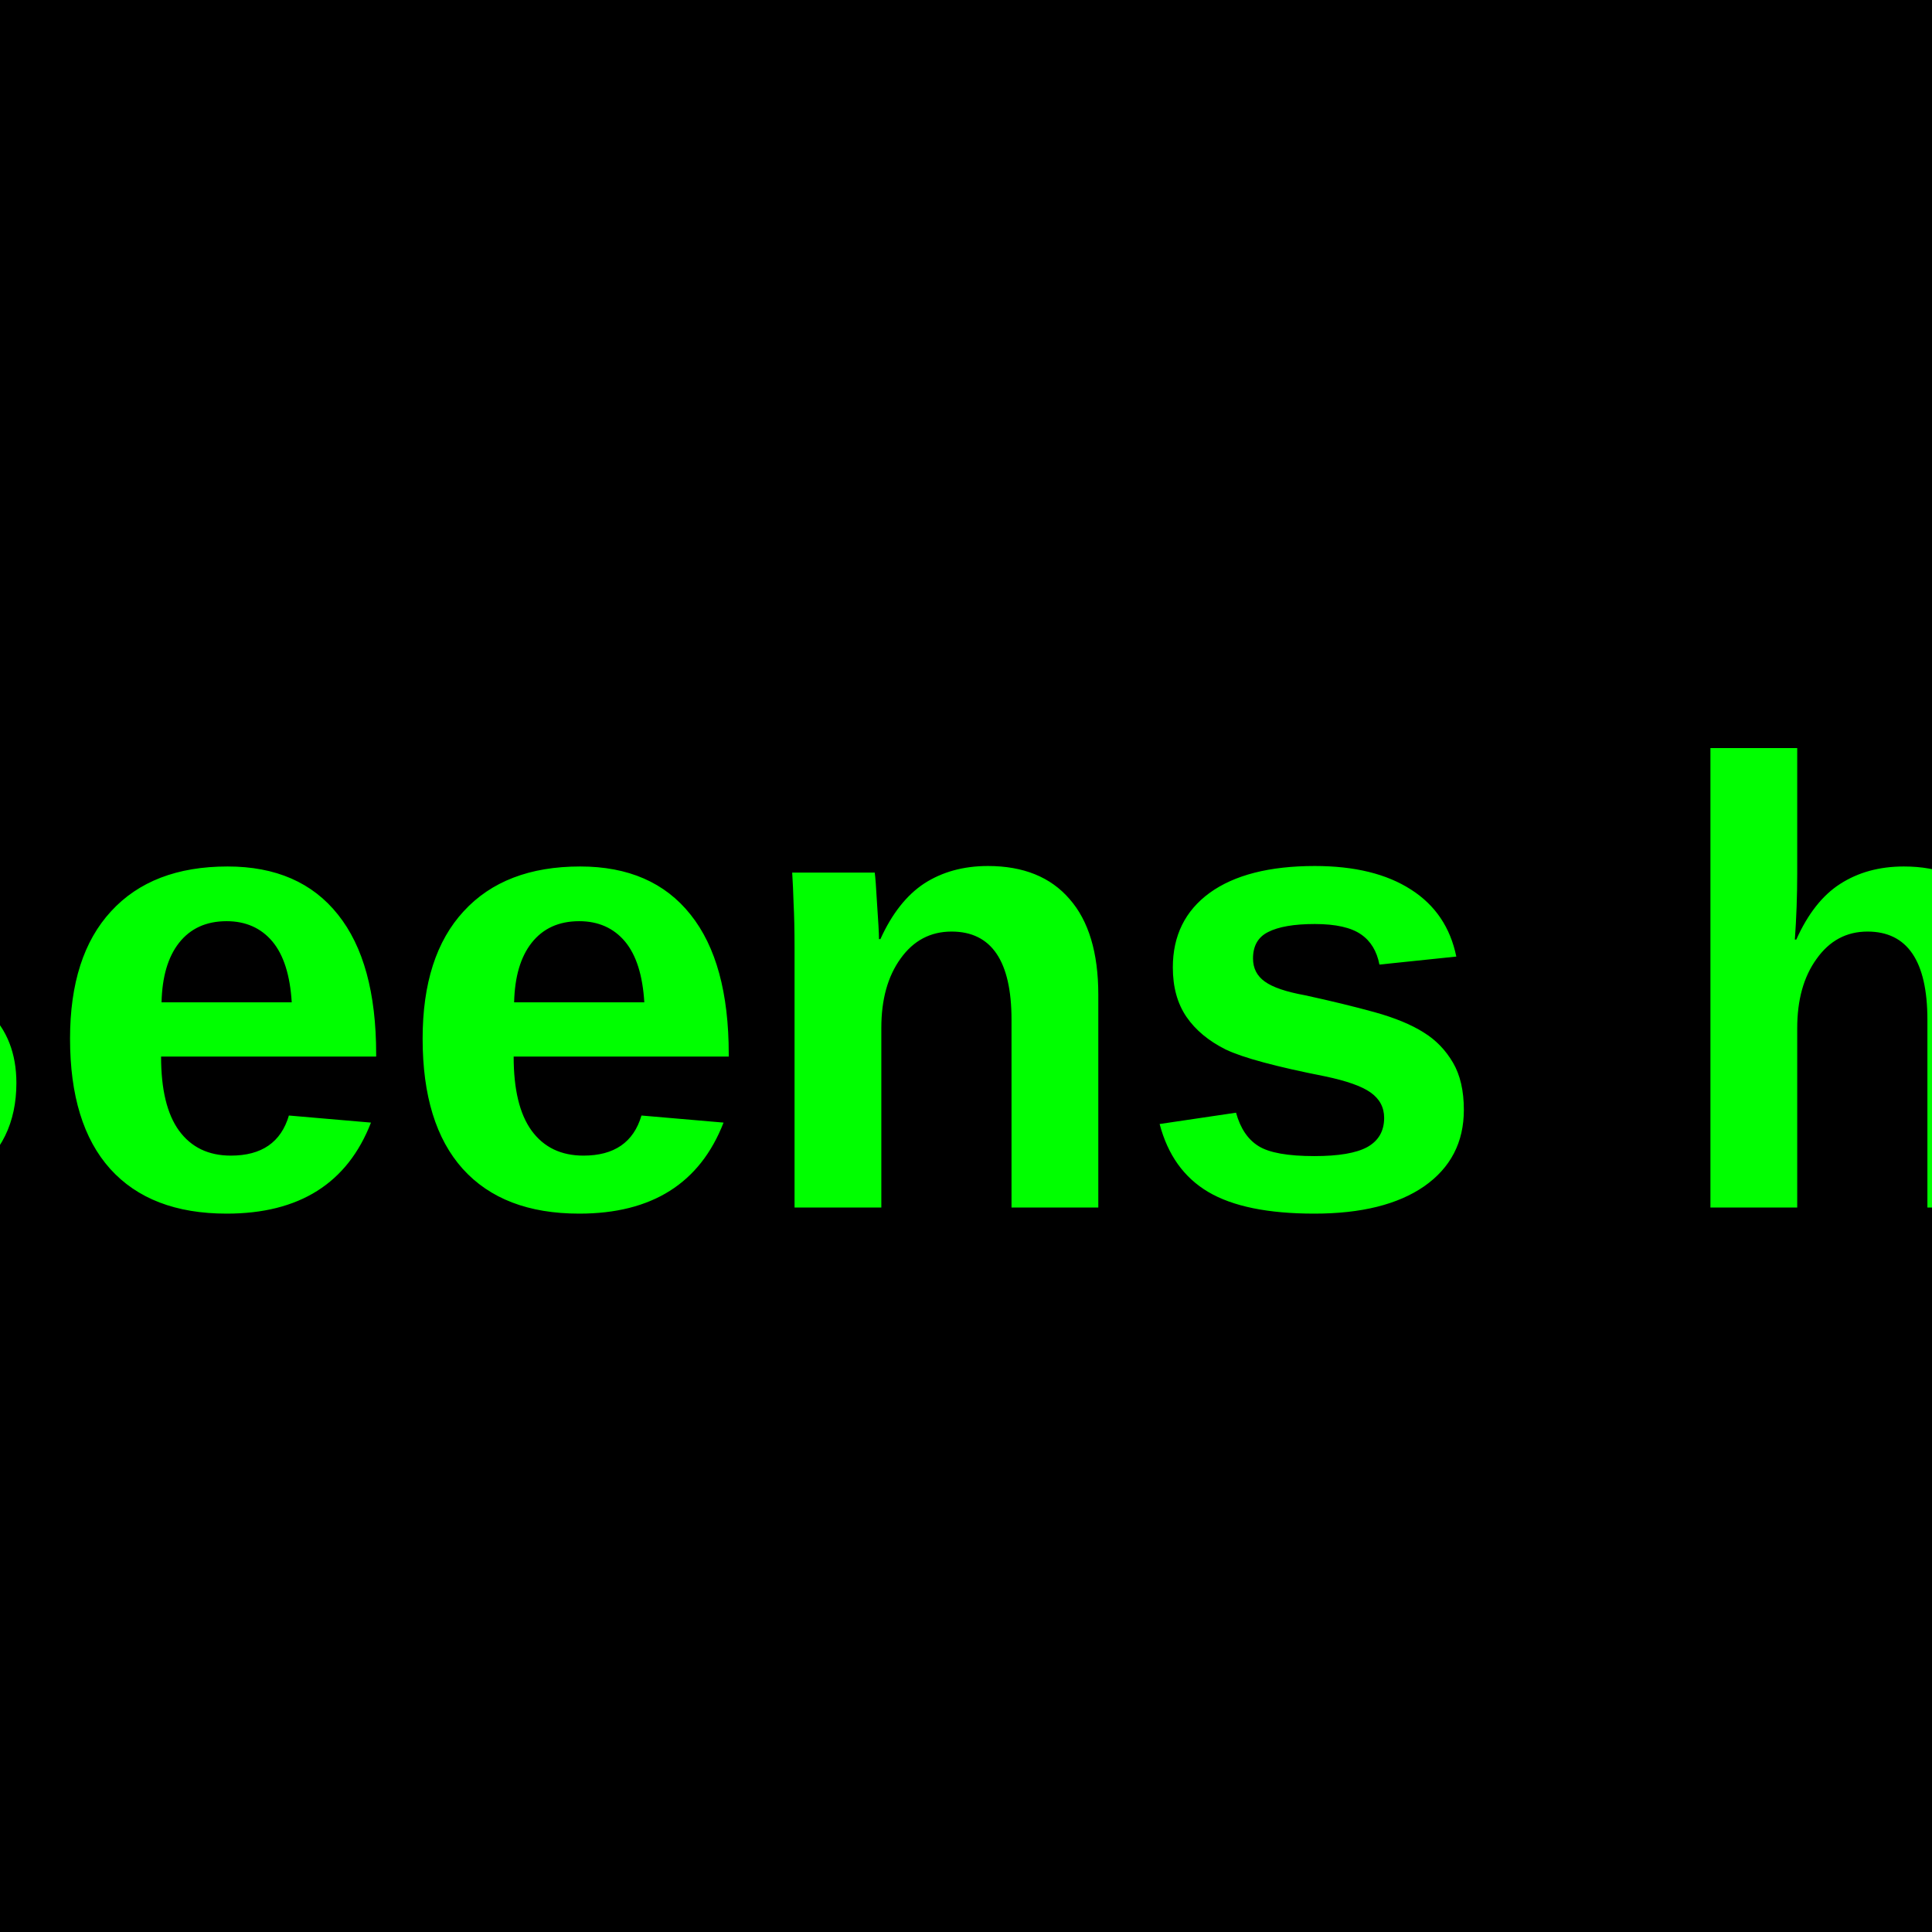
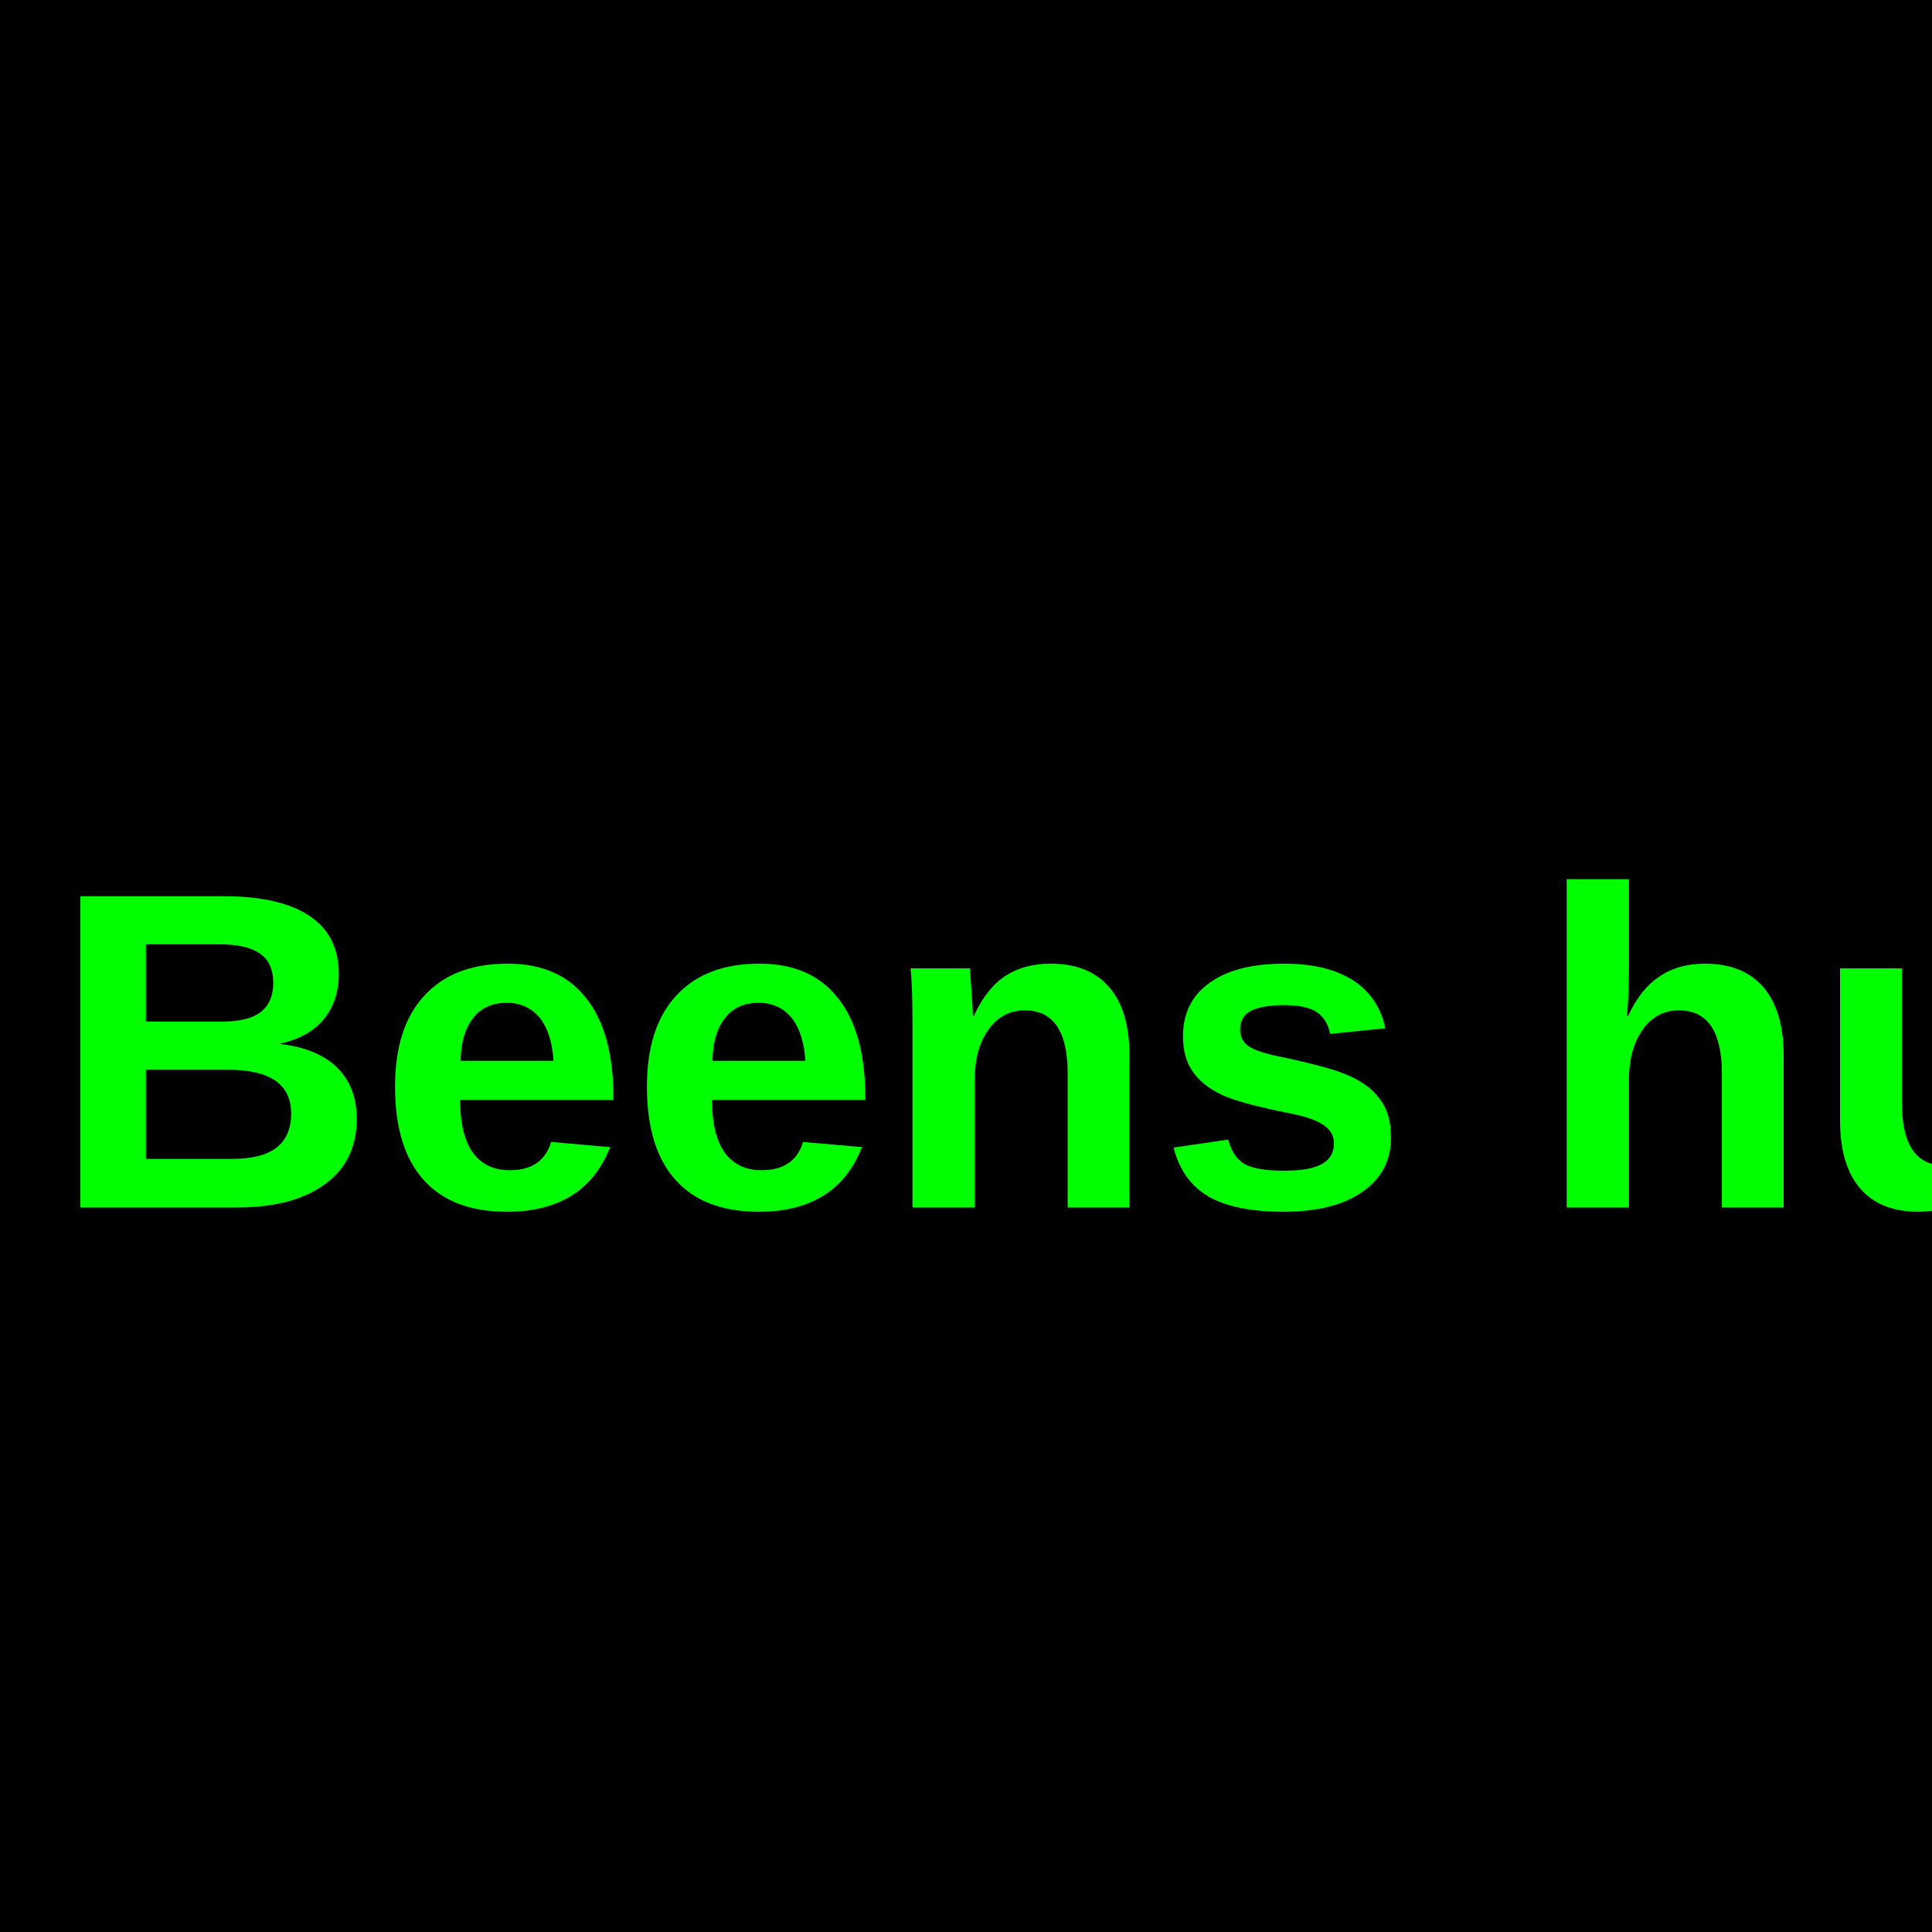
<svg xmlns="http://www.w3.org/2000/svg" width="64" height="64" viewBox="0 0 64 64">
  <rect width="64" height="64" fill="#000" />
-   <text x="40" y="40" fill="#00FF00" font-size="21" font-family="Arial, sans-serif" font-weight="bold" text-anchor="middle">Beens hub</text>
+   <text x="40" y="40" fill="#00FF00" font-size="15" font-family="Arial, sans-serif" font-weight="bold" text-anchor="middle">Beens hub</text>
</svg>
